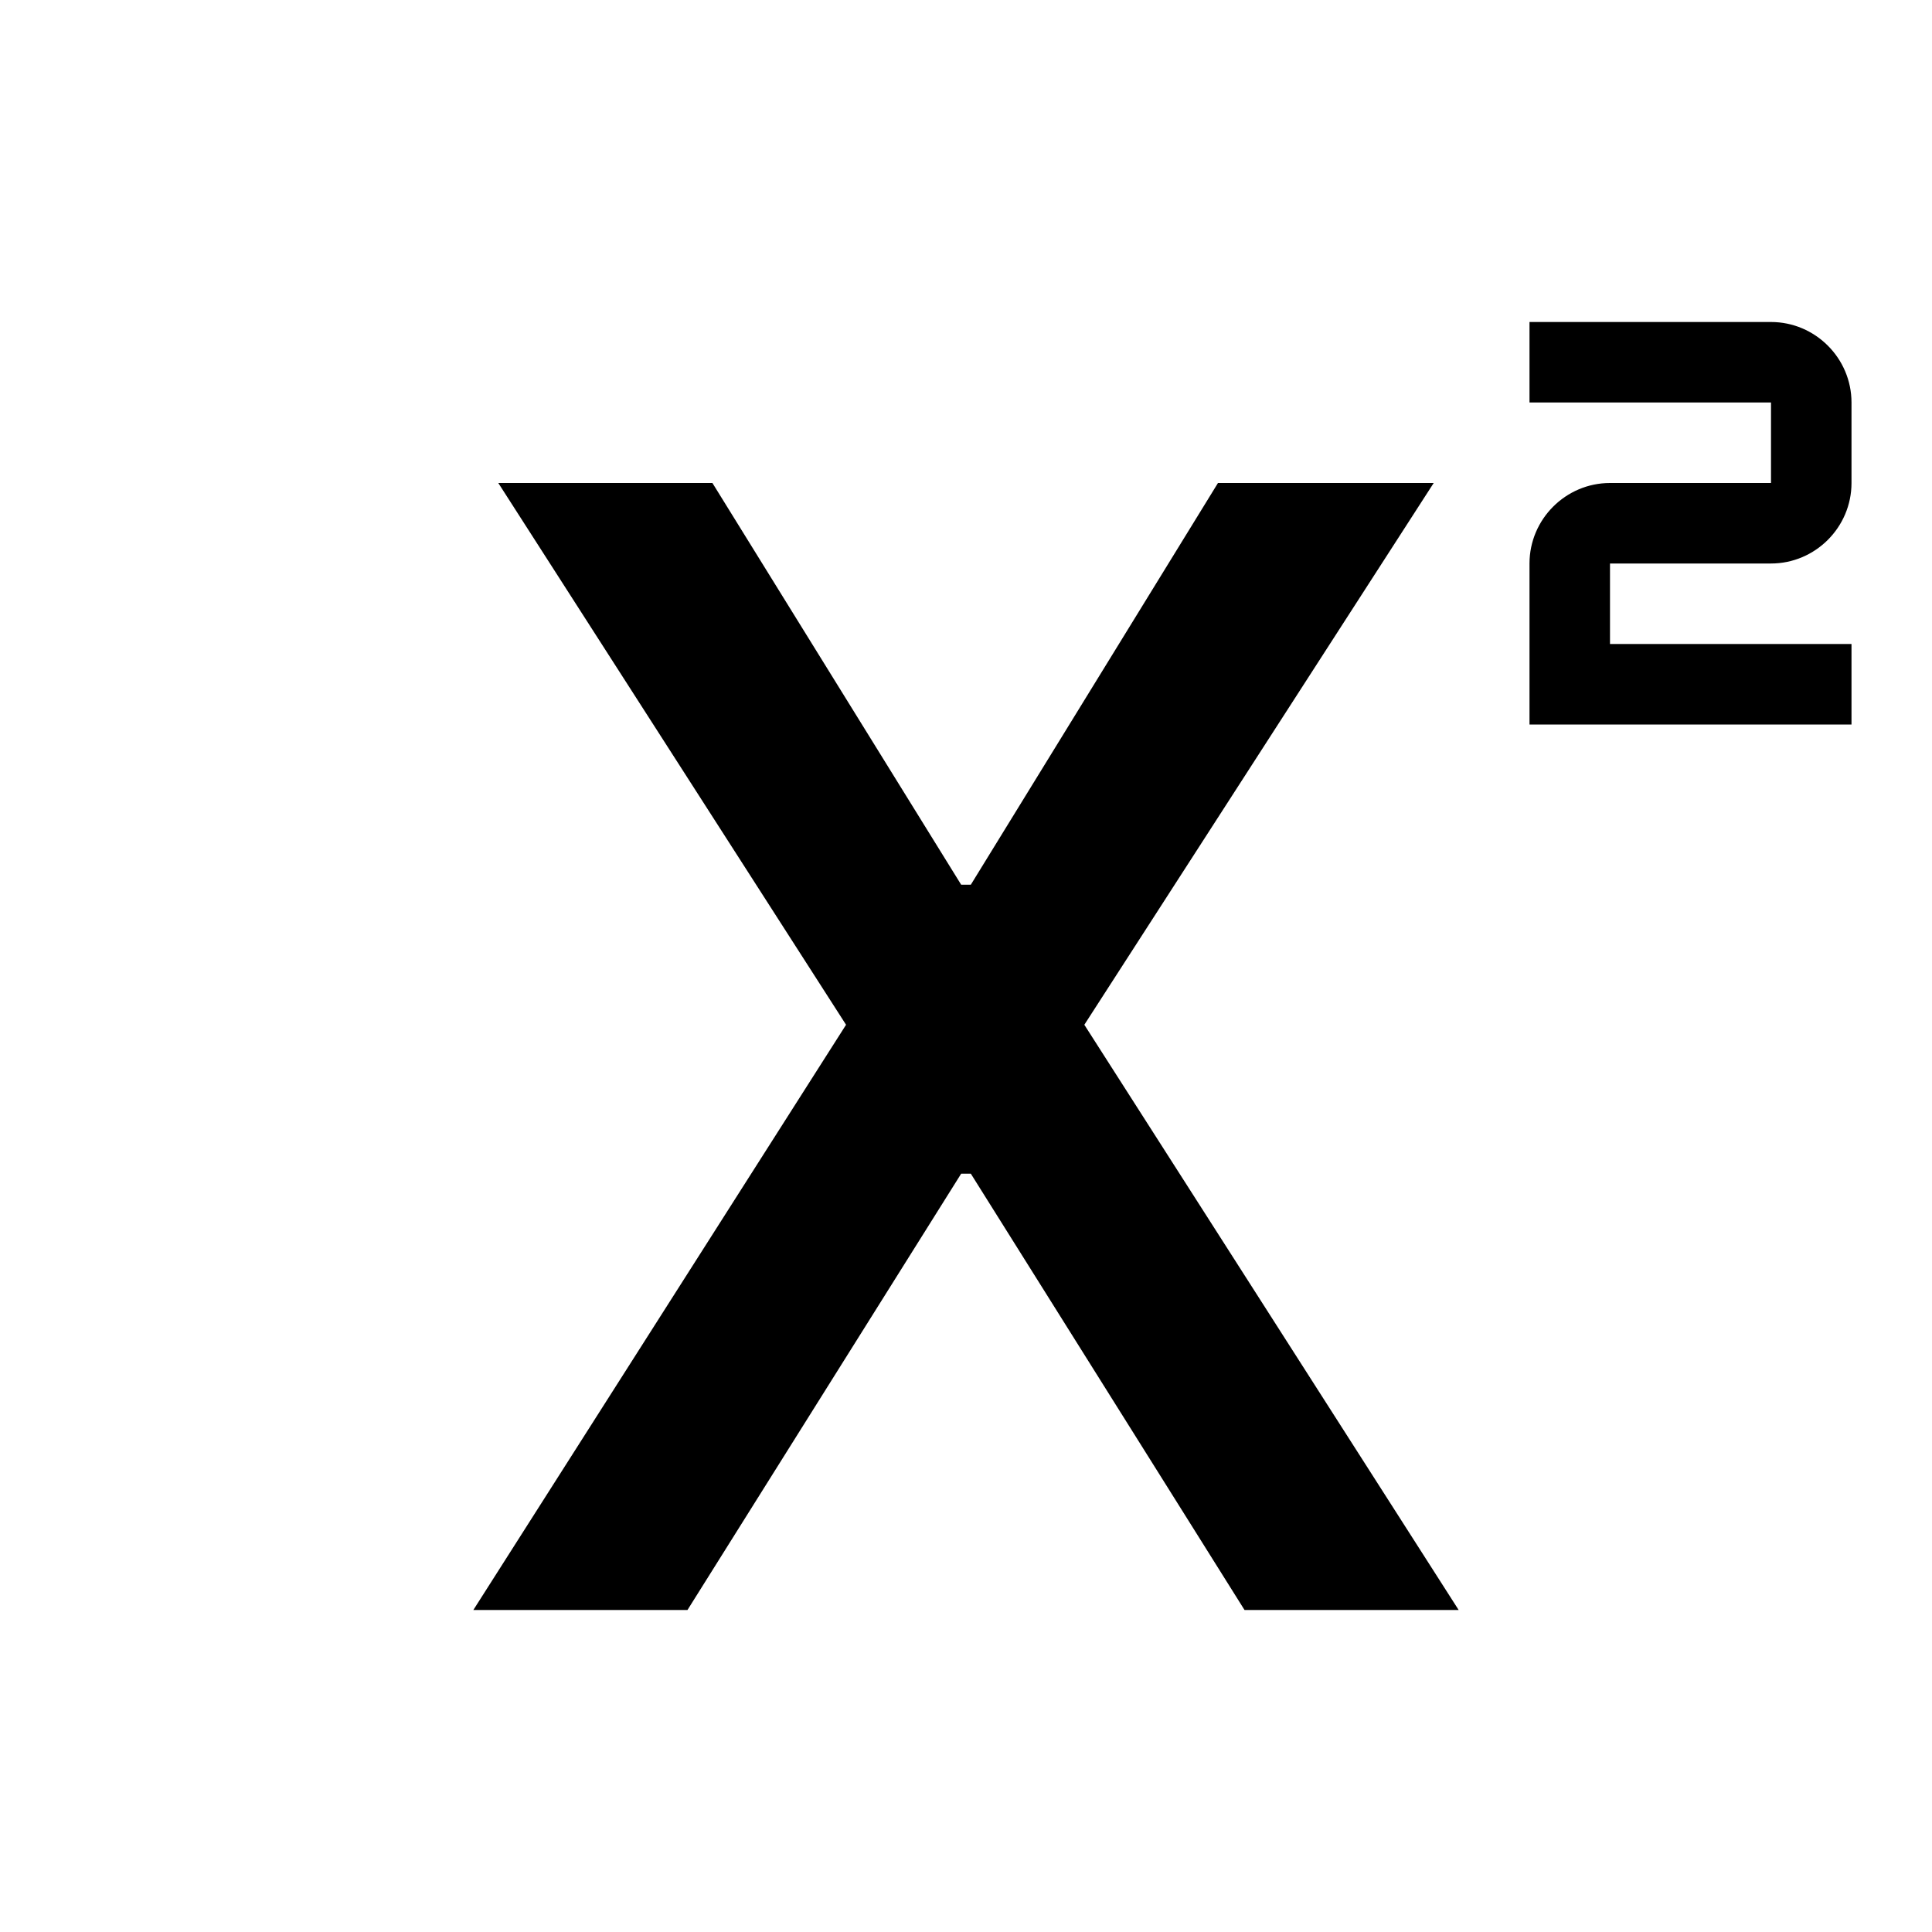
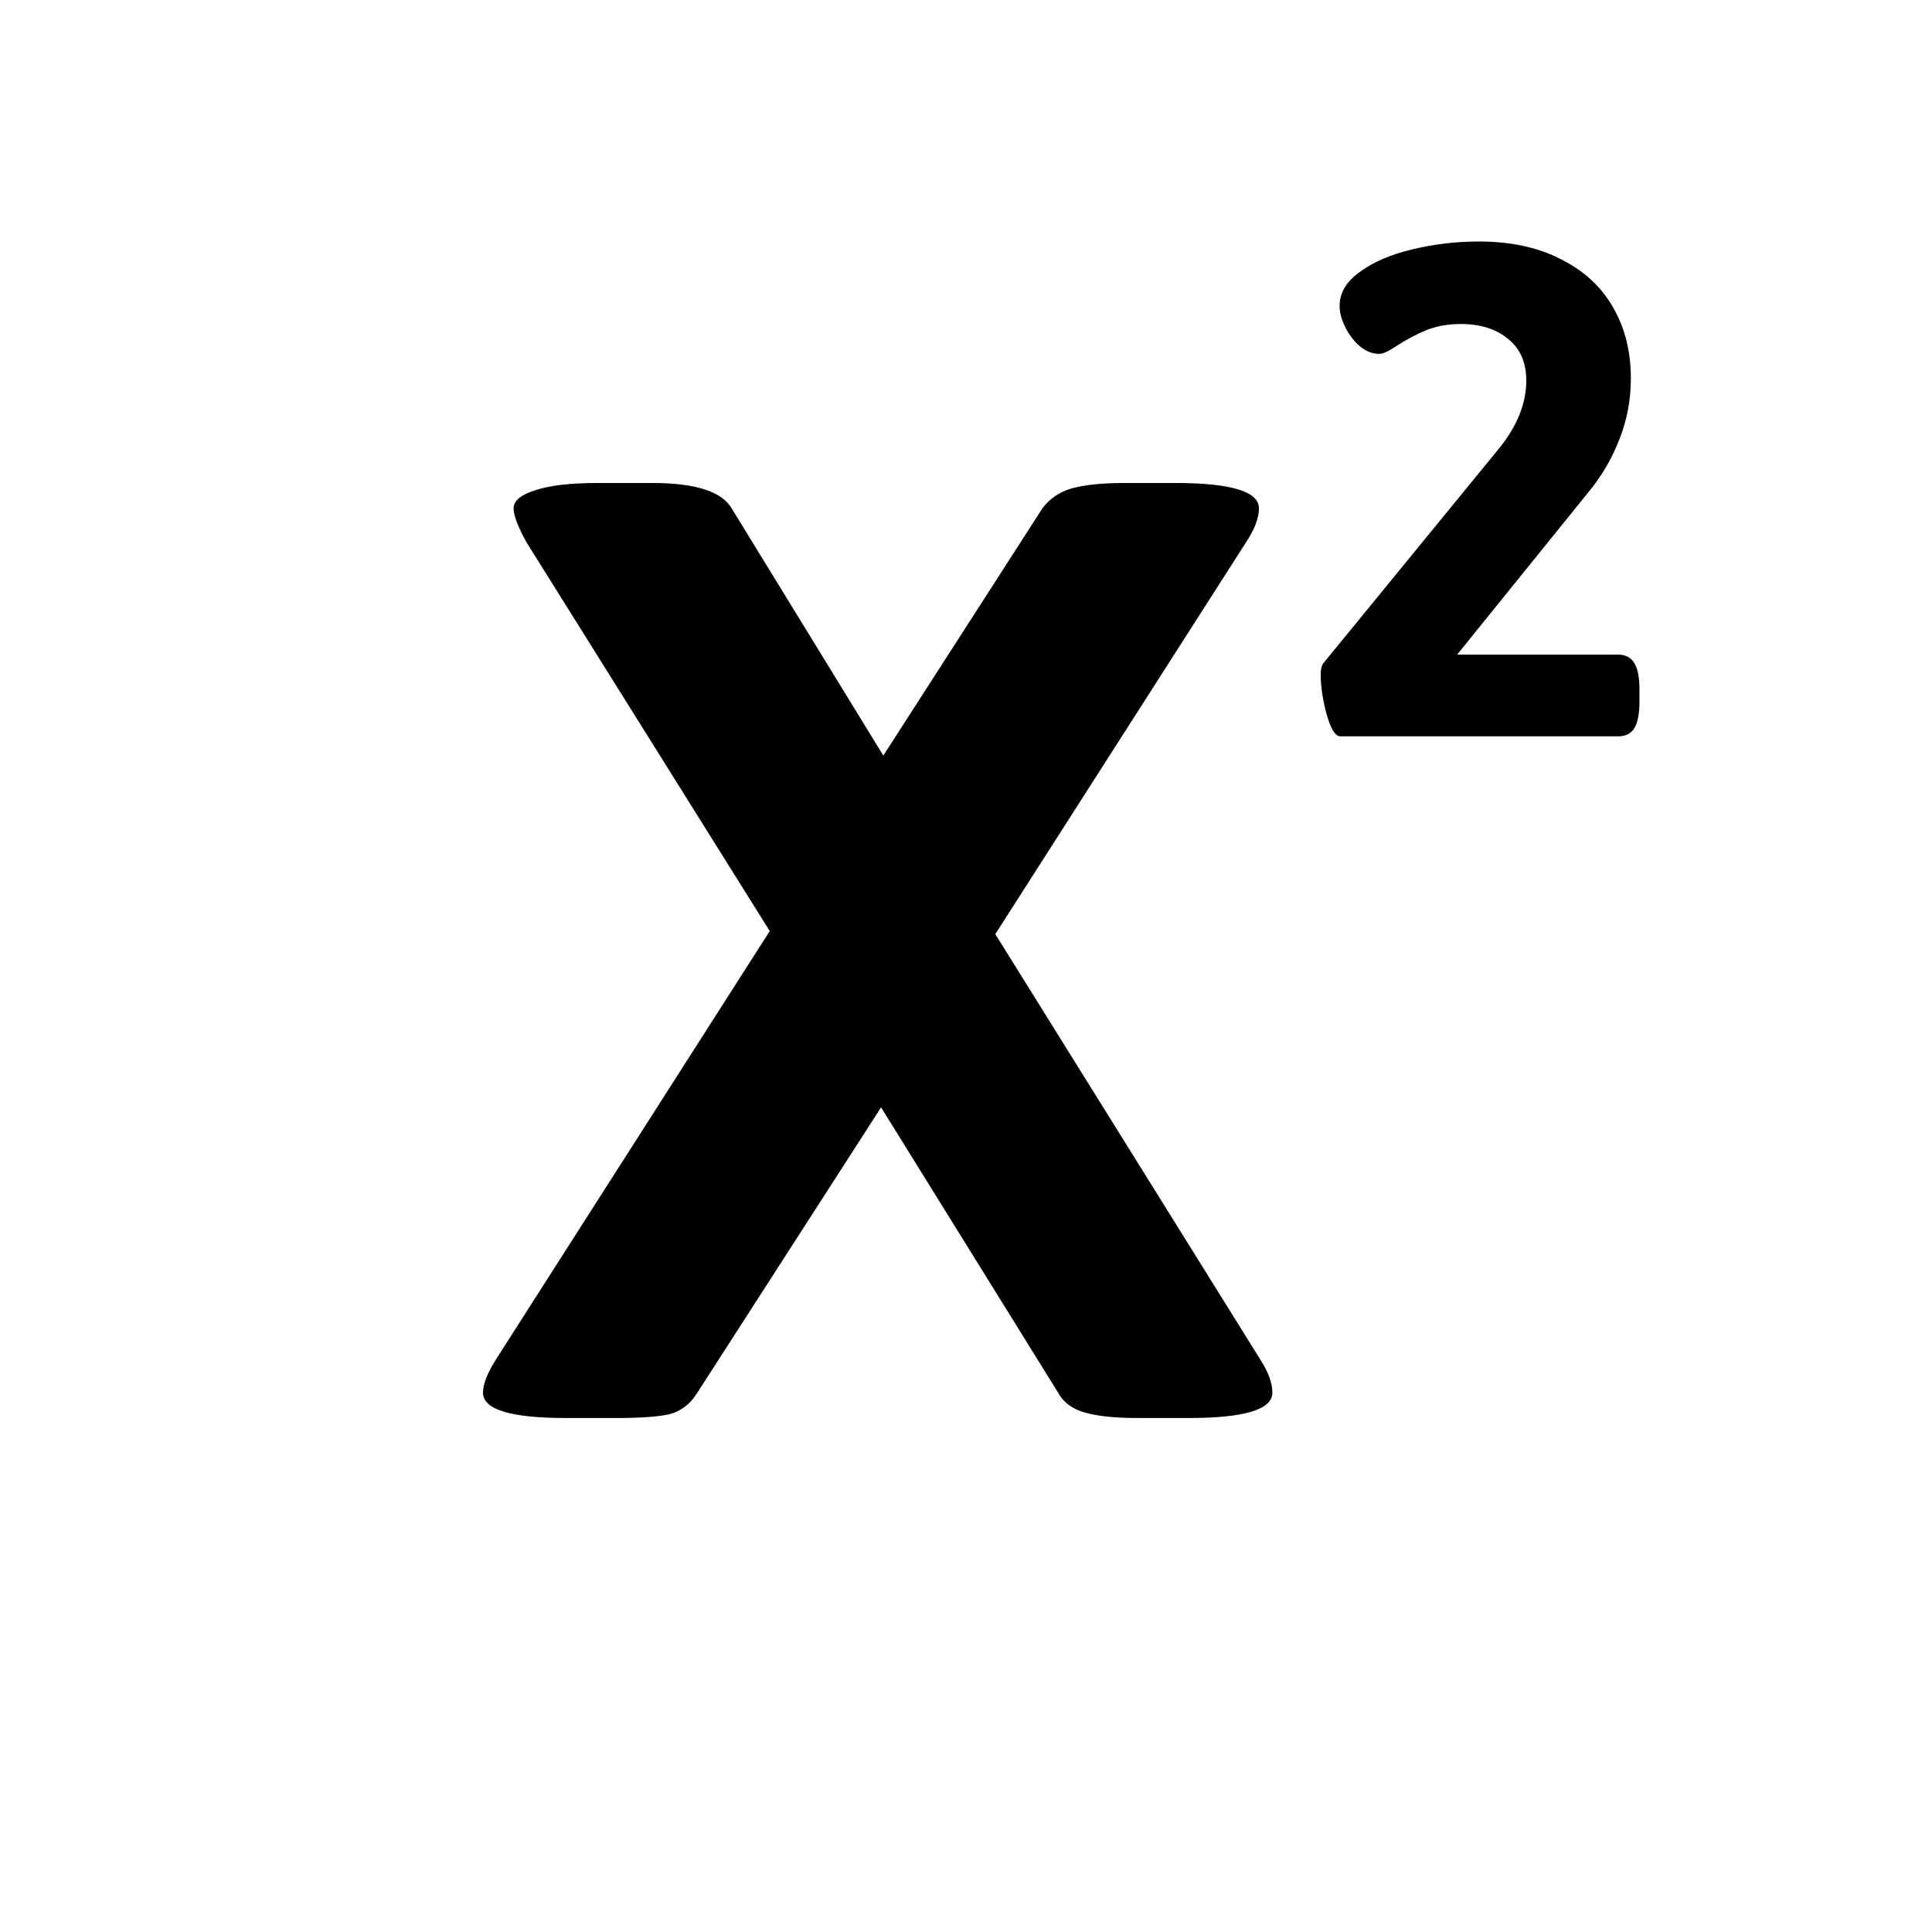
- <svg xmlns="http://www.w3.org/2000/svg" enable-background="new 0 0 24 24" height="24px" viewBox="0 0 24 24" width="24px" fill="#000000">
-   <g>
-     <rect fill="none" height="24" width="24" x="0" y="0" />
-     <path d="M22,7h-2v1h3v1h-4V7c0-0.55,0.45-1,1-1h2V5h-3V4h3c0.55,0,1,0.45,1,1v1C23,6.55,22.55,7,22,7z M5.88,20h2.66l3.4-5.42h0.12 l3.4,5.42h2.66l-4.65-7.27L17.81,6h-2.68l-3.07,4.99h-0.12L8.85,6H6.19l4.32,6.73L5.88,20z" />
-   </g>
+ <svg xmlns="http://www.w3.org/2000/svg" width="24" height="24" viewBox="0 0 24 24" fill="currentColor">
+   <path d="M7.03 17.615C6.343 17.615 6 17.51 6 17.3C6 17.195 6.053 17.059 6.158 16.892L9.562 11.566L6.538 6.733C6.433 6.541 6.38 6.402 6.38 6.315C6.38 6.223 6.467 6.148 6.64 6.093C6.819 6.031 7.082 6 7.429 6H8.106C8.638 6 8.966 6.105 9.089 6.315L10.973 9.386L12.949 6.315C13.041 6.192 13.165 6.108 13.32 6.065C13.481 6.022 13.694 6 13.96 6H14.6C15.293 6 15.639 6.105 15.639 6.315C15.639 6.433 15.587 6.572 15.481 6.733L12.364 11.604L15.658 16.892C15.757 17.046 15.806 17.182 15.806 17.3C15.806 17.51 15.46 17.615 14.767 17.615H14.127C13.861 17.615 13.648 17.594 13.487 17.55C13.326 17.507 13.212 17.424 13.144 17.3L10.945 13.756L8.663 17.3C8.576 17.442 8.459 17.532 8.31 17.569C8.168 17.6 7.951 17.615 7.661 17.615H7.03Z" fill="currentColor" />
+   <path d="M16.65 9.147C16.588 9.147 16.532 9.056 16.48 8.874C16.431 8.692 16.406 8.527 16.406 8.381C16.406 8.326 16.414 8.282 16.431 8.249L18.628 5.563C18.849 5.287 18.96 5.008 18.96 4.729C18.96 4.504 18.885 4.331 18.735 4.211C18.586 4.087 18.39 4.025 18.149 4.025C17.99 4.025 17.848 4.05 17.725 4.099C17.604 4.147 17.48 4.213 17.354 4.294C17.311 4.323 17.27 4.348 17.231 4.367C17.192 4.387 17.16 4.396 17.134 4.396C17.049 4.396 16.968 4.364 16.89 4.299C16.815 4.234 16.755 4.154 16.709 4.06C16.663 3.965 16.641 3.879 16.641 3.801C16.641 3.638 16.725 3.496 16.895 3.376C17.064 3.252 17.28 3.16 17.544 3.098C17.811 3.033 18.086 3 18.369 3C18.766 3 19.106 3.073 19.39 3.22C19.676 3.363 19.893 3.563 20.039 3.82C20.186 4.074 20.259 4.367 20.259 4.699C20.259 4.966 20.212 5.218 20.117 5.456C20.026 5.694 19.898 5.913 19.731 6.115L18.101 8.132H20.102C20.194 8.132 20.26 8.168 20.303 8.239C20.345 8.308 20.366 8.417 20.366 8.566V8.713C20.366 8.863 20.345 8.973 20.303 9.045C20.26 9.113 20.194 9.147 20.102 9.147H16.65Z" fill="currentColor" />
</svg>
